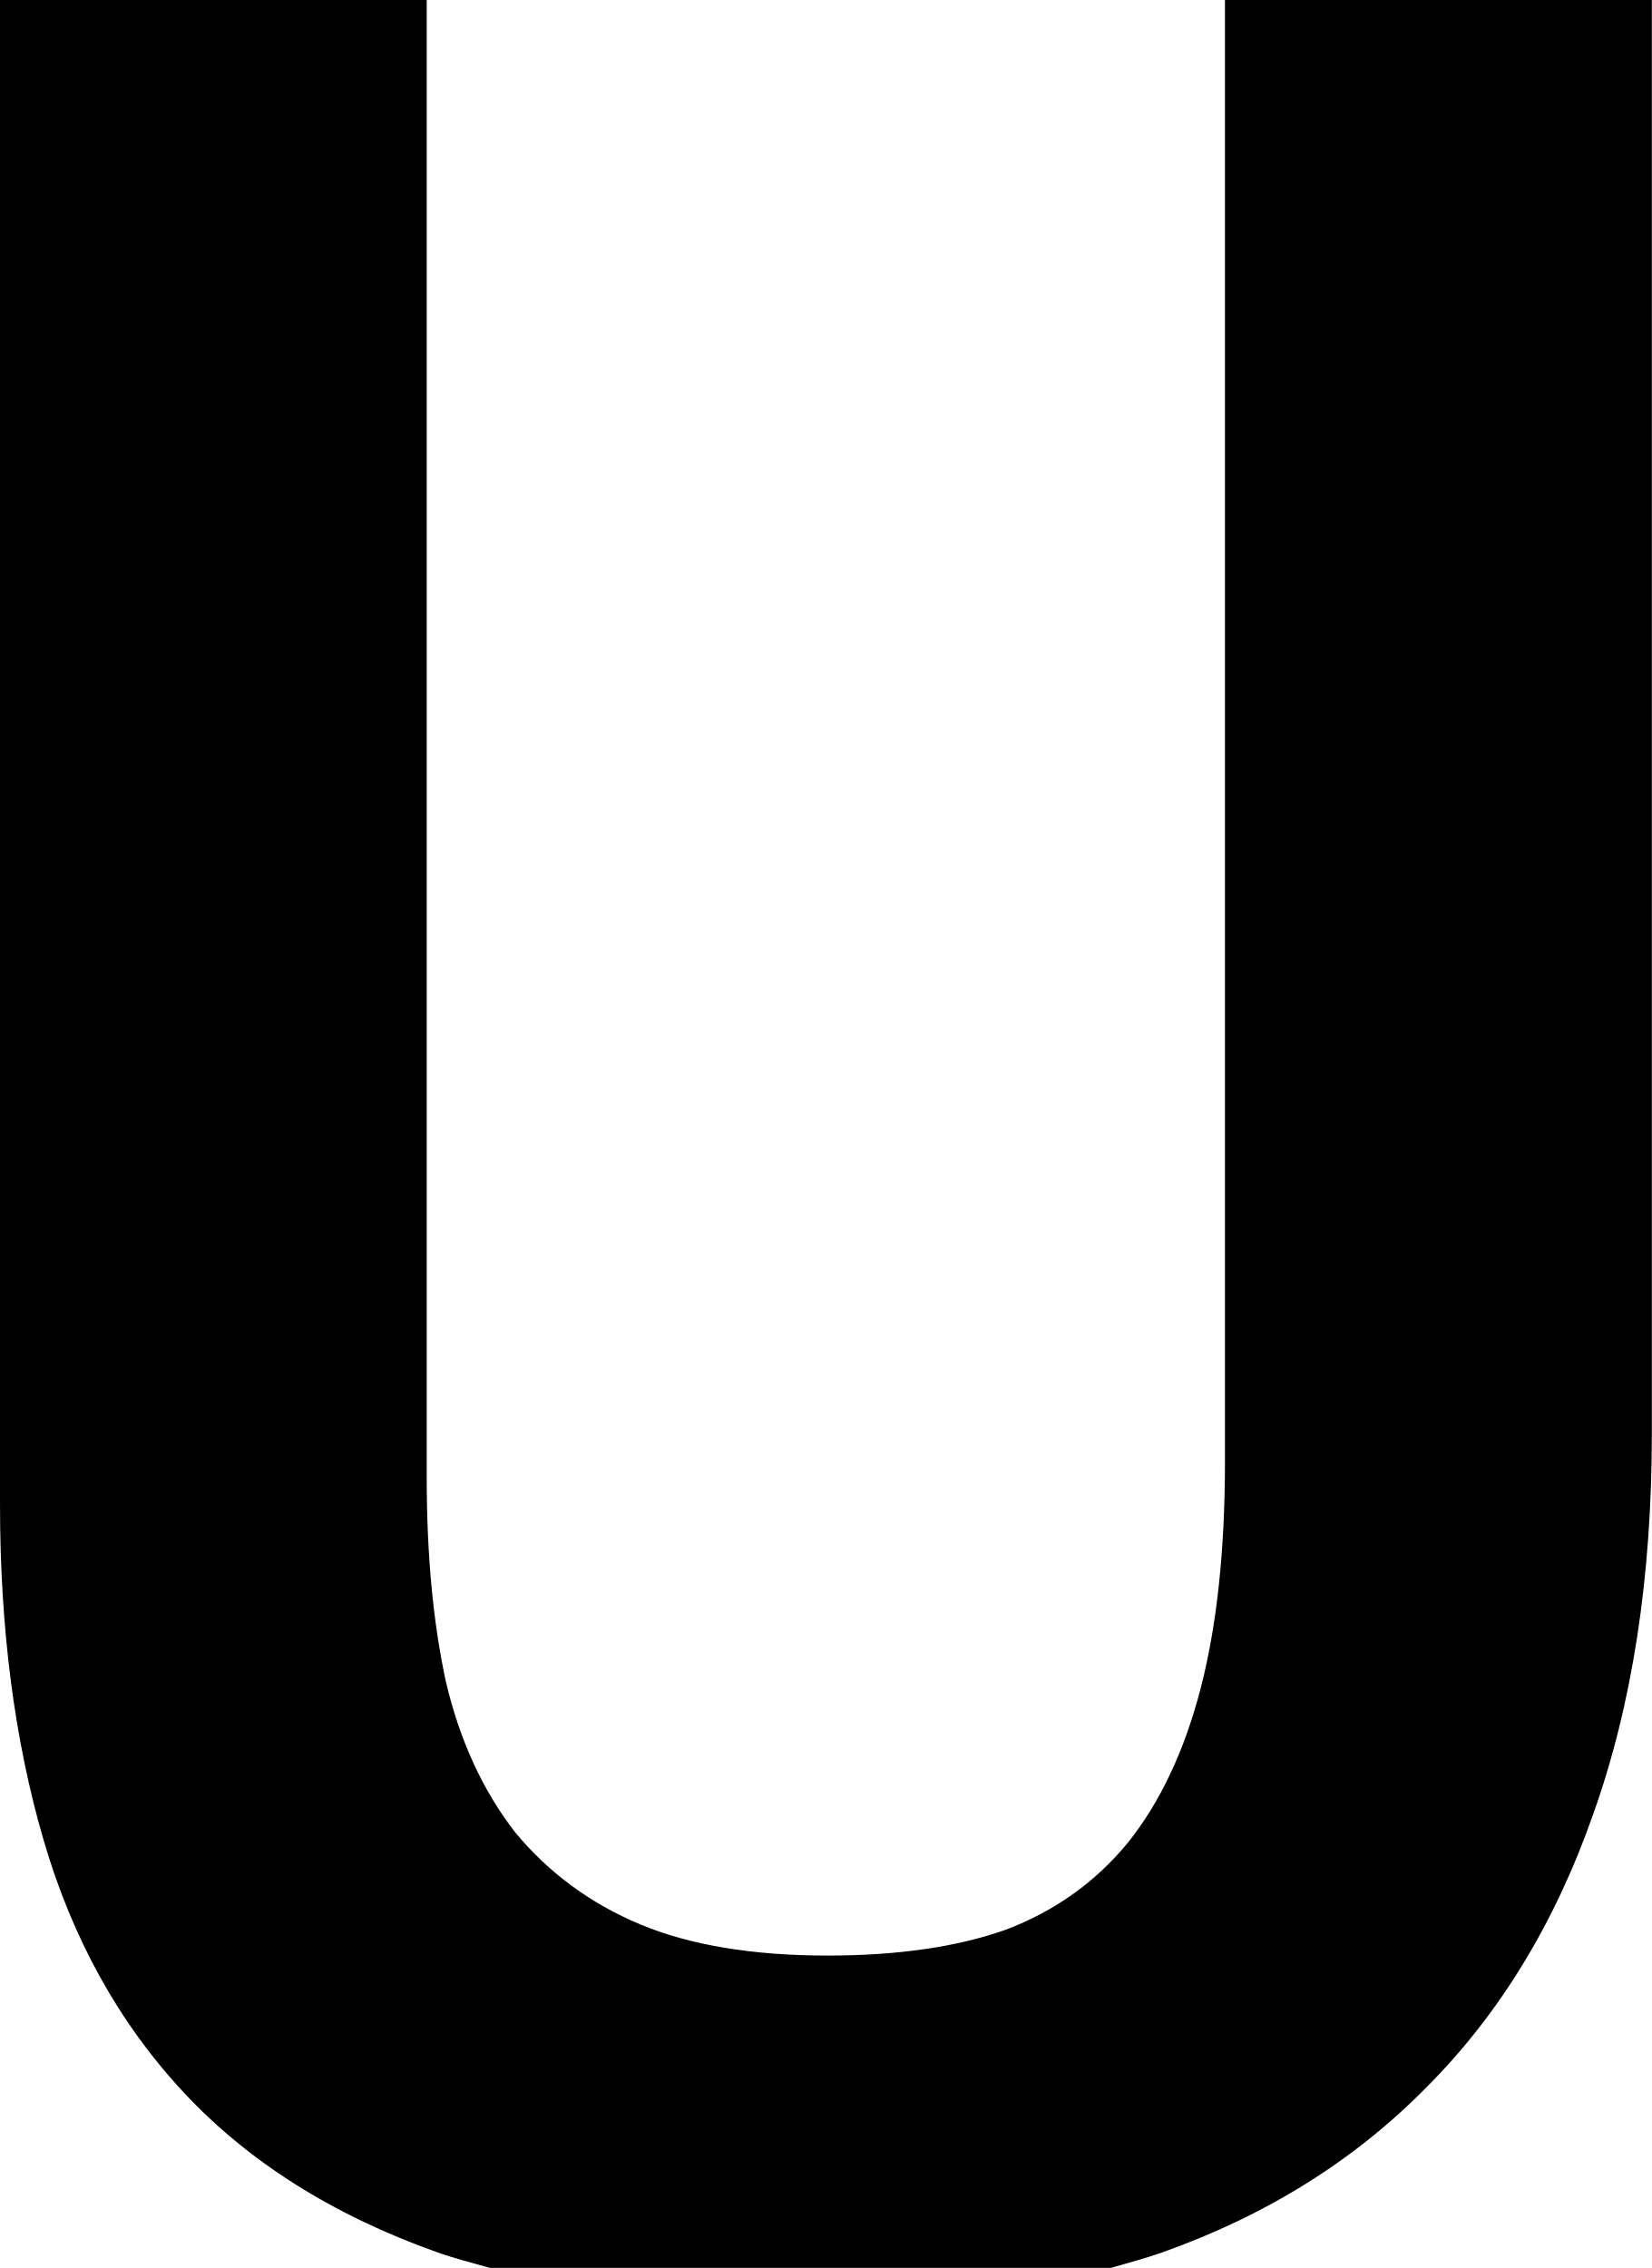
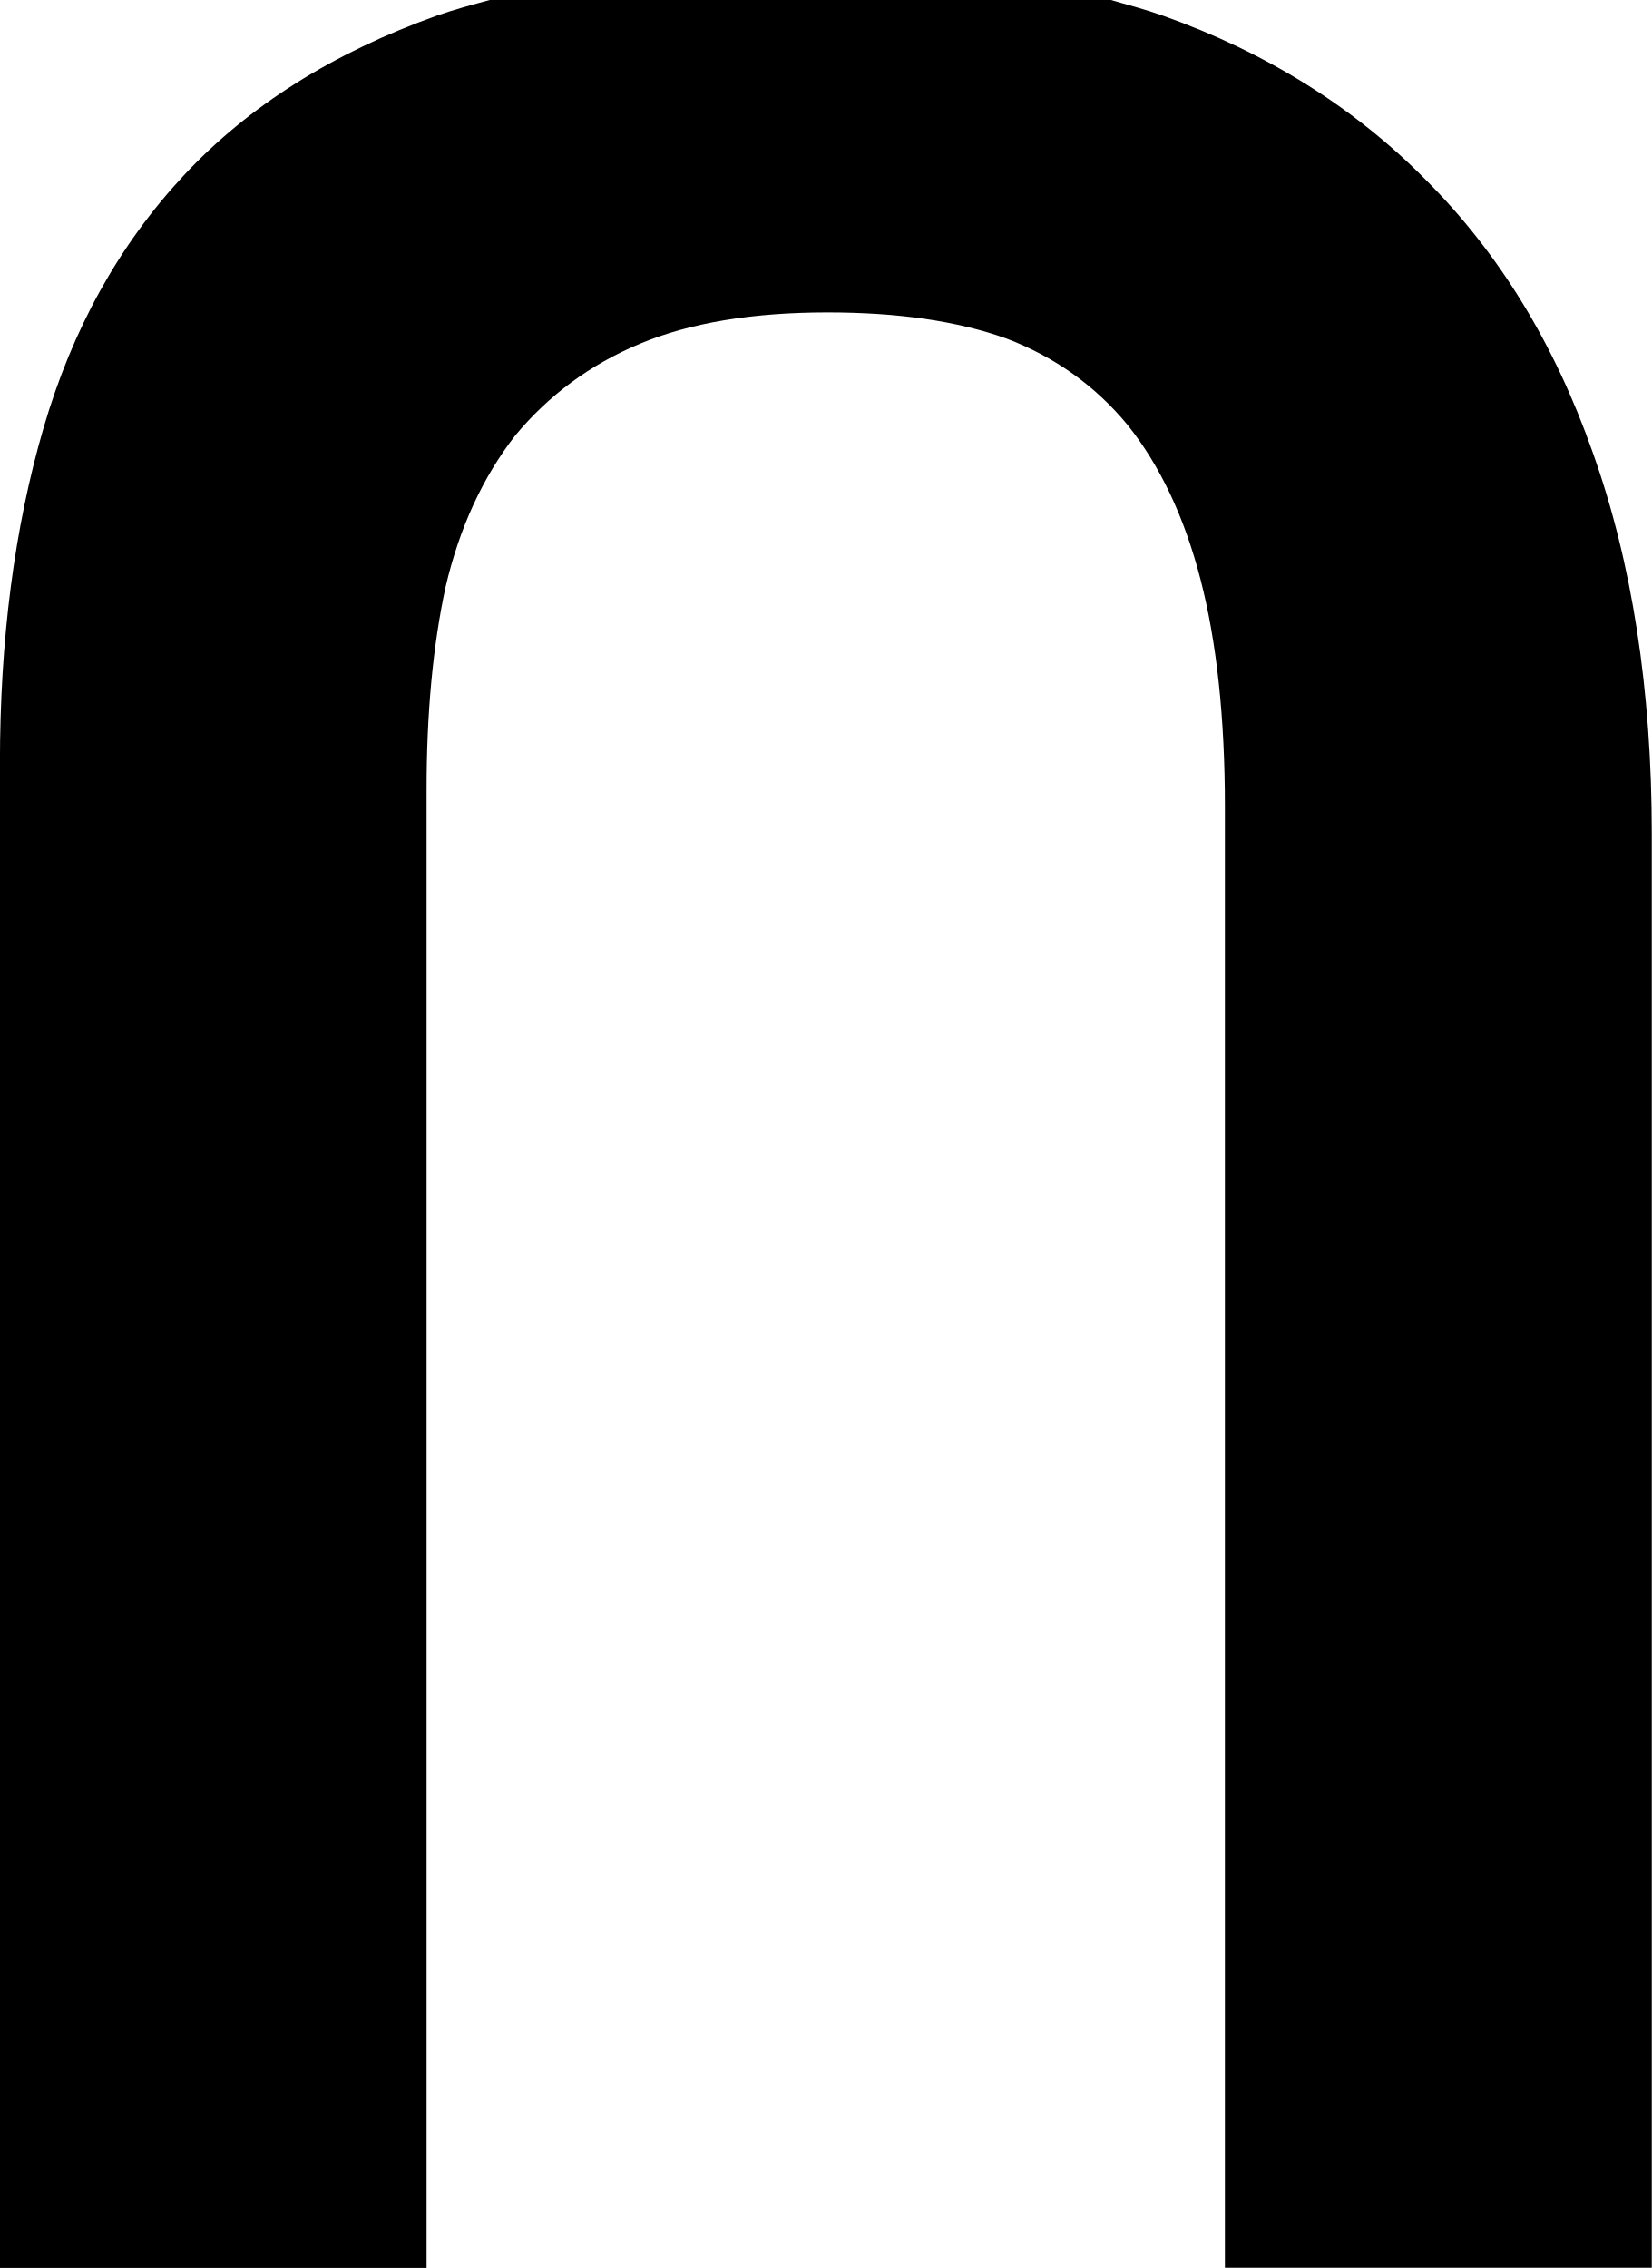
<svg xmlns="http://www.w3.org/2000/svg" width="7.871mm" height="10.807mm" viewBox="0 0 7.871 10.807" version="1.1" id="svg8">
  <defs id="defs2" />
  <g id="layer1" transform="translate(-172.8873,-82.08628)">
-     <path style="font-style:normal;font-variant:normal;font-weight:bold;font-stretch:normal;font-size:16.933px;line-height:125%;font-family:Consolas;-inkscape-font-specification:'Consolas Bold';letter-spacing:0px;word-spacing:0px;fill:#000000;fill-opacity:1;stroke:none;stroke-width:1px;stroke-linecap:butt;stroke-linejoin:miter;stroke-opacity:1" d="m 707.629,0.688 v 27.094 c 0,2.229 0.26,4.24 0.781,6.031 0.521,1.792 1.365,3.313 2.531,4.562 1.167,1.25 2.688,2.208 4.562,2.875 0.301,0.107 0.628,0.191 0.949,0.281 h 11.182 c 0.313,-0.09 0.63,-0.174 0.932,-0.281 1.875,-0.667 3.458,-1.656 4.75,-2.969 1.312,-1.313 2.312,-2.948 3,-4.906 0.708,-1.979 1.062,-4.271 1.062,-6.875 V 0.688 h -7.688 V 27 c 0,1.604 -0.146,2.969 -0.438,4.094 -0.292,1.125 -0.729,2.052 -1.312,2.781 -0.583,0.708 -1.313,1.229 -2.188,1.562 -0.875,0.312 -1.948,0.469 -3.219,0.469 -1.354,0 -2.479,-0.188 -3.375,-0.562 -0.896,-0.375 -1.646,-0.927 -2.25,-1.656 -0.583,-0.75 -1,-1.656 -1.25,-2.719 -0.229,-1.063 -0.344,-2.281 -0.344,-3.656 V 0.688 Z" transform="matrix(0.2645833,0,0,0.2645833,-14.33947,81.90438)" id="path4570" />
+     <path style="font-style:normal;font-variant:normal;font-weight:bold;font-stretch:normal;font-size:16.933px;line-height:125%;font-family:Consolas;-inkscape-font-specification:'Consolas Bold';letter-spacing:0px;word-spacing:0px;fill:#000000;fill-opacity:1;stroke:none;stroke-width:0.265px;stroke-linecap:butt;stroke-linejoin:miter;stroke-opacity:1" d="m 172.887,92.893 v -7.169 c 0,-0.59 0.069,-1.122 0.207,-1.596 0.138,-0.474 0.361,-0.876 0.67,-1.207 0.309,-0.331 0.711,-0.584 1.207,-0.761 0.08,-0.028 0.166,-0.051 0.251,-0.074 h 2.958 c 0.083,0.024 0.167,0.046 0.246,0.074 0.496,0.176 0.915,0.438 1.257,0.785 0.347,0.347 0.612,0.78 0.794,1.298 0.187,0.524 0.281,1.13 0.281,1.819 v 6.83 h -2.034 V 85.931 c 0,-0.424 -0.039,-0.785 -0.116,-1.083 -0.077,-0.298 -0.193,-0.543 -0.347,-0.736 -0.154,-0.187 -0.347,-0.325 -0.579,-0.413 -0.232,-0.083 -0.515,-0.124 -0.852,-0.124 -0.358,0 -0.656,0.05 -0.893,0.149 -0.237,0.099 -0.435,0.245 -0.595,0.438 -0.154,0.198 -0.265,0.438 -0.331,0.719 -0.061,0.281 -0.091,0.604 -0.091,0.967 v 7.045 z" id="path4570" />
  </g>
</svg>
